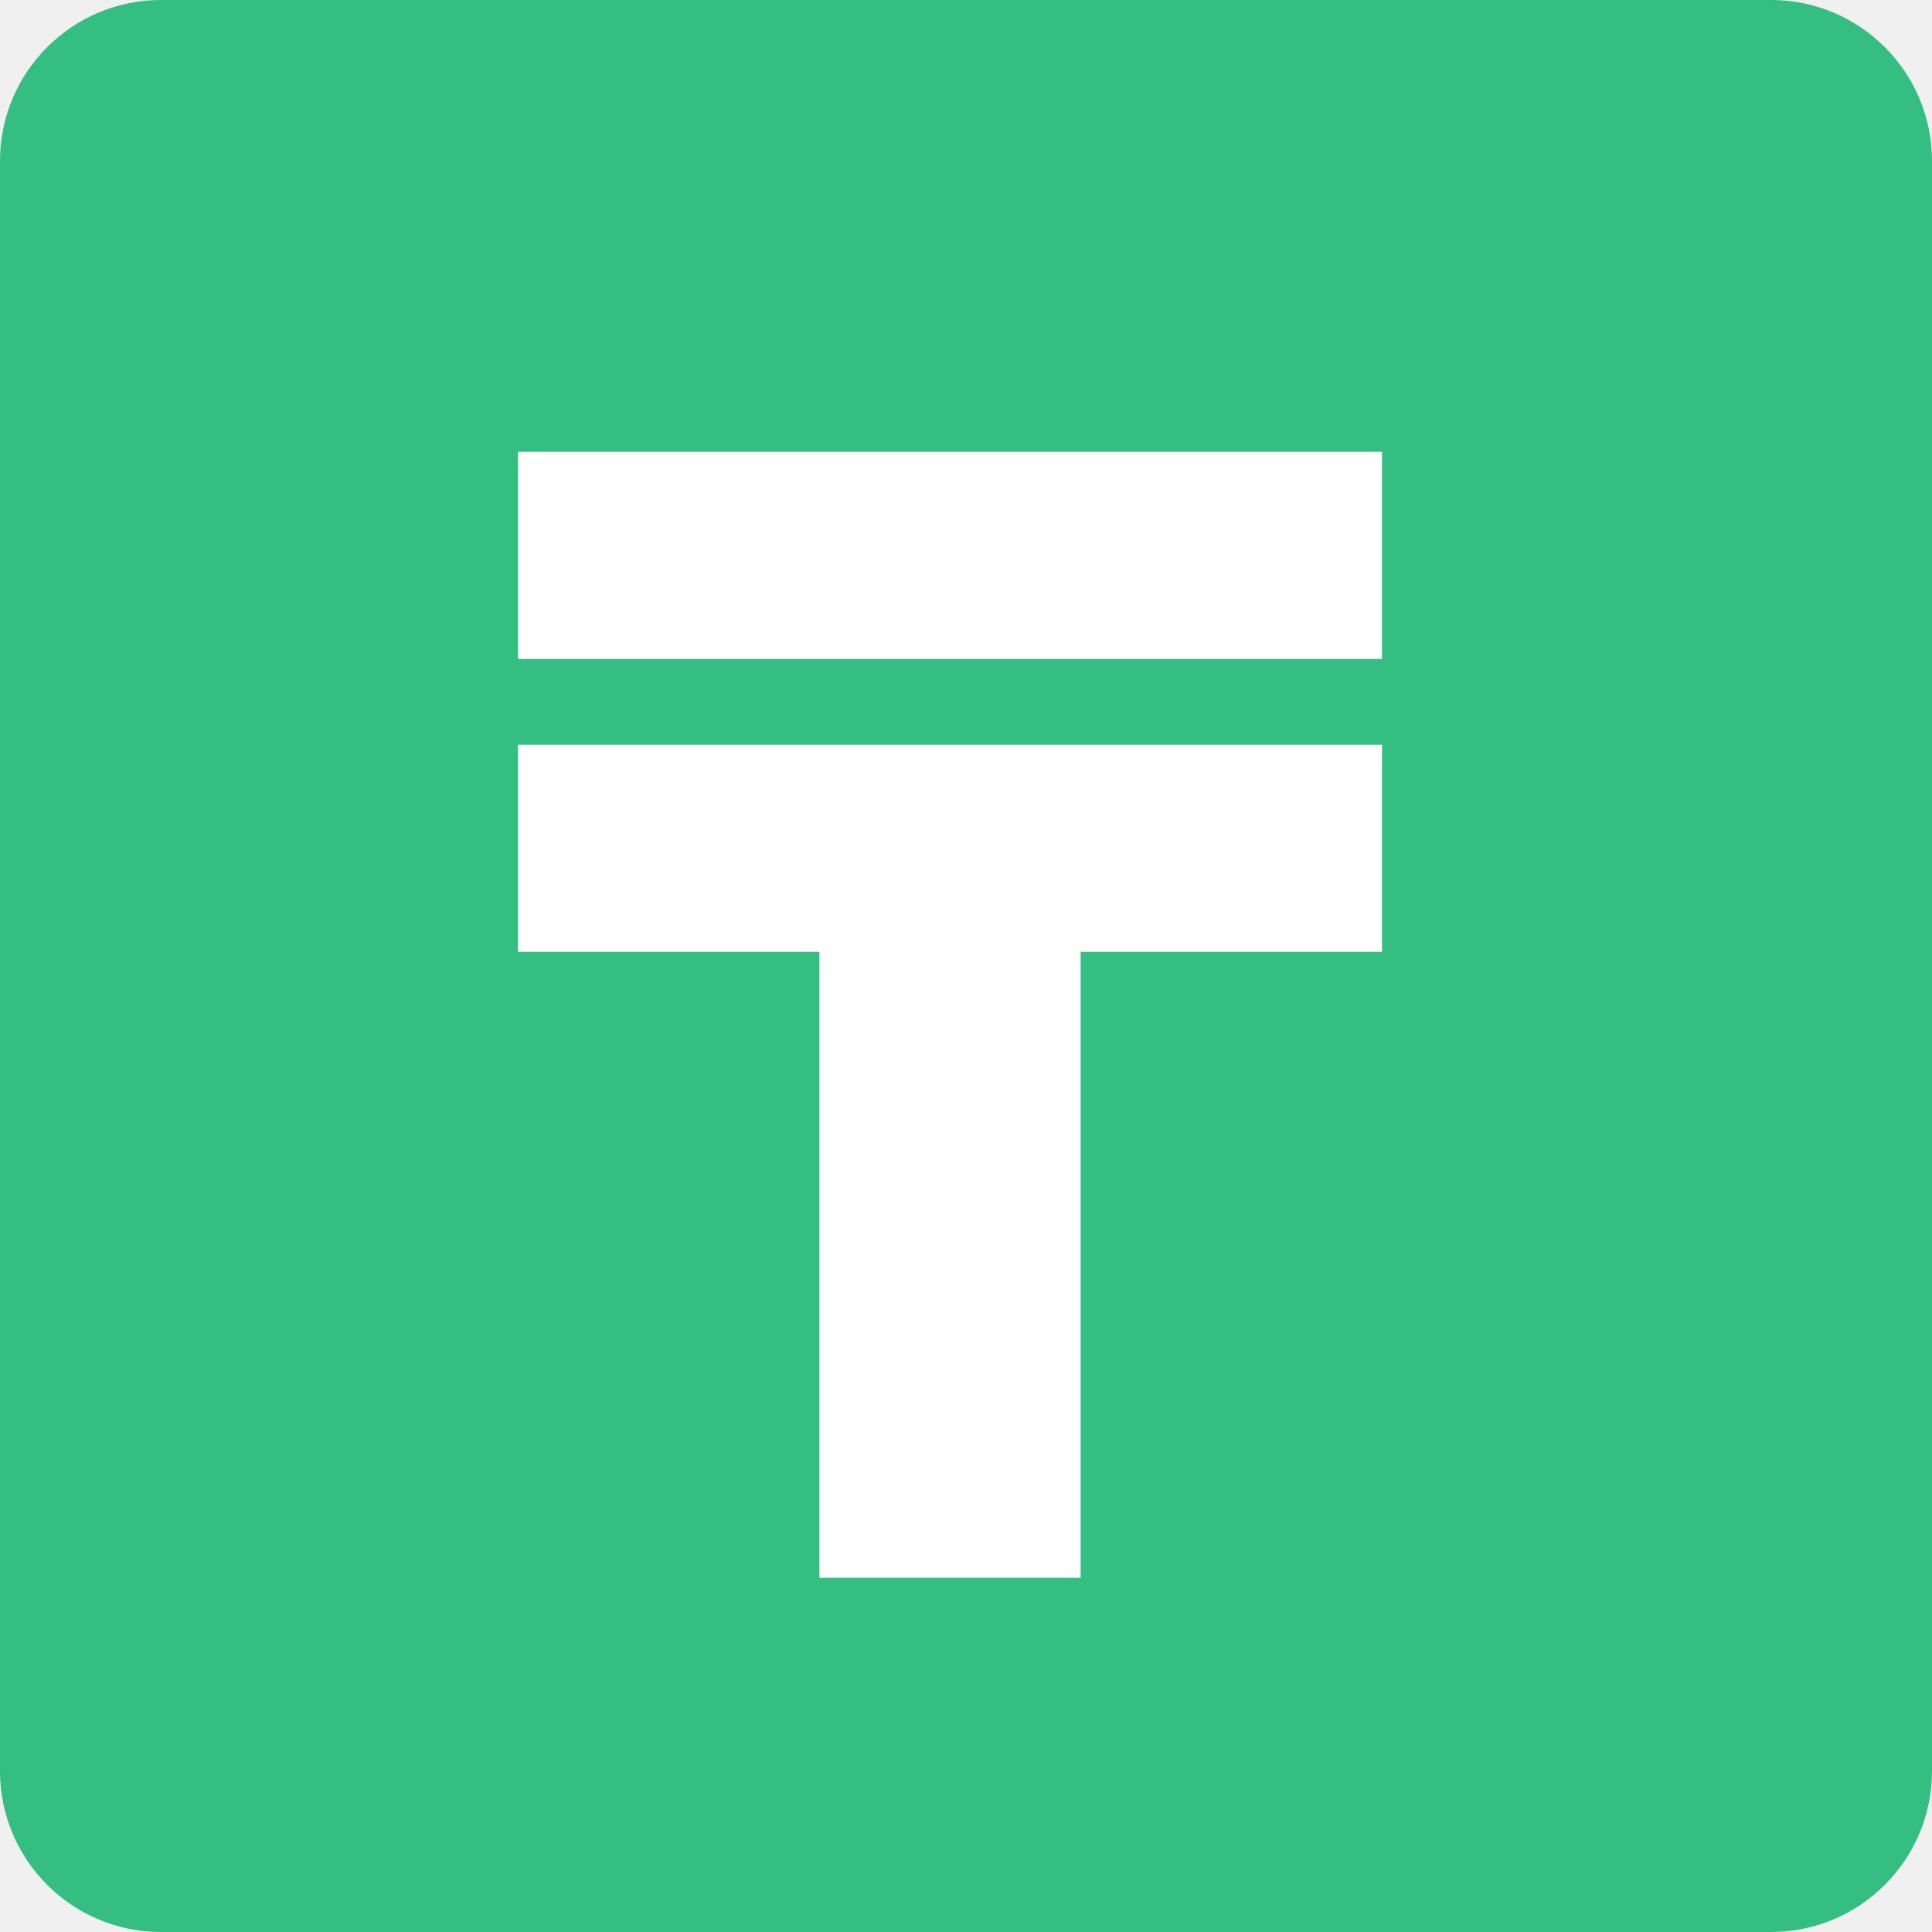
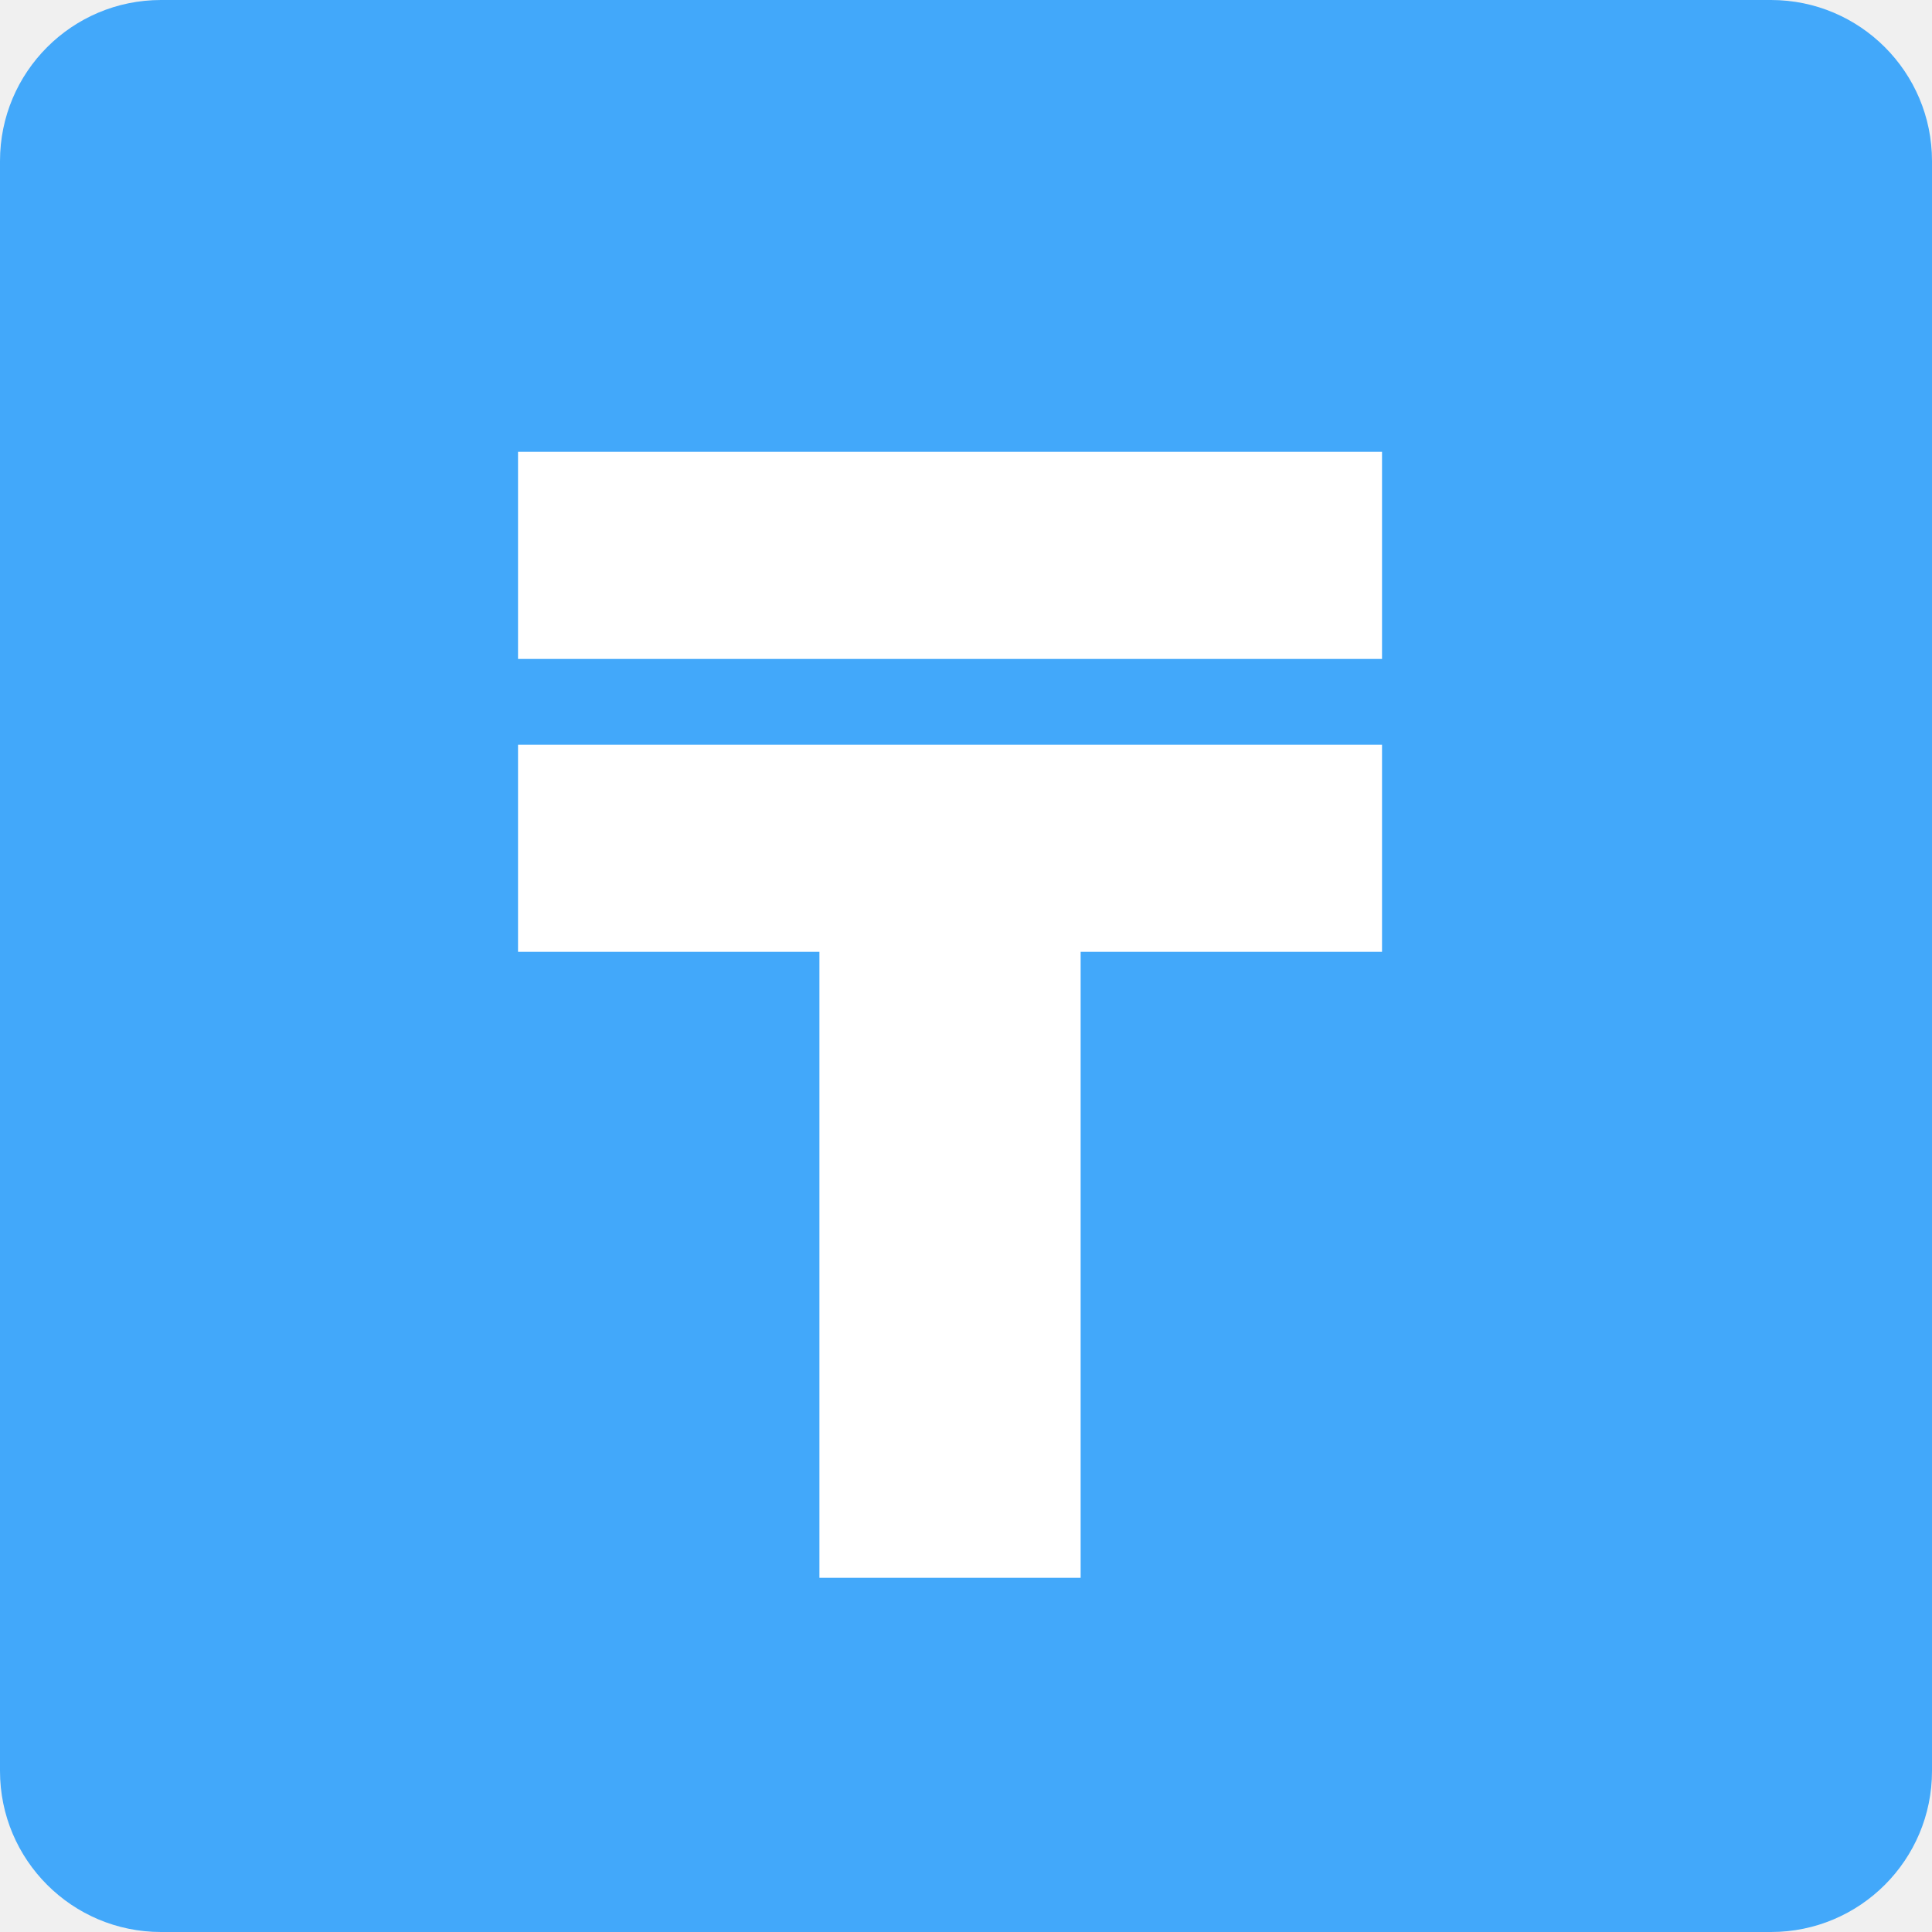
<svg xmlns="http://www.w3.org/2000/svg" width="60" height="60" viewBox="0 0 60 60" fill="none">
-   <rect width="60" height="60" rx="5" fill="#34BE82" />
+   <rect width="60" height="60" rx="5" fill="#42A8FA" />
  <path d="M16.088 23.128H42.92V29.56H33.56V49H25.448V29.56H16.088V23.128ZM42.92 14.032V20.464H16.088V14.032H42.92Z" fill="white" />
</svg>
